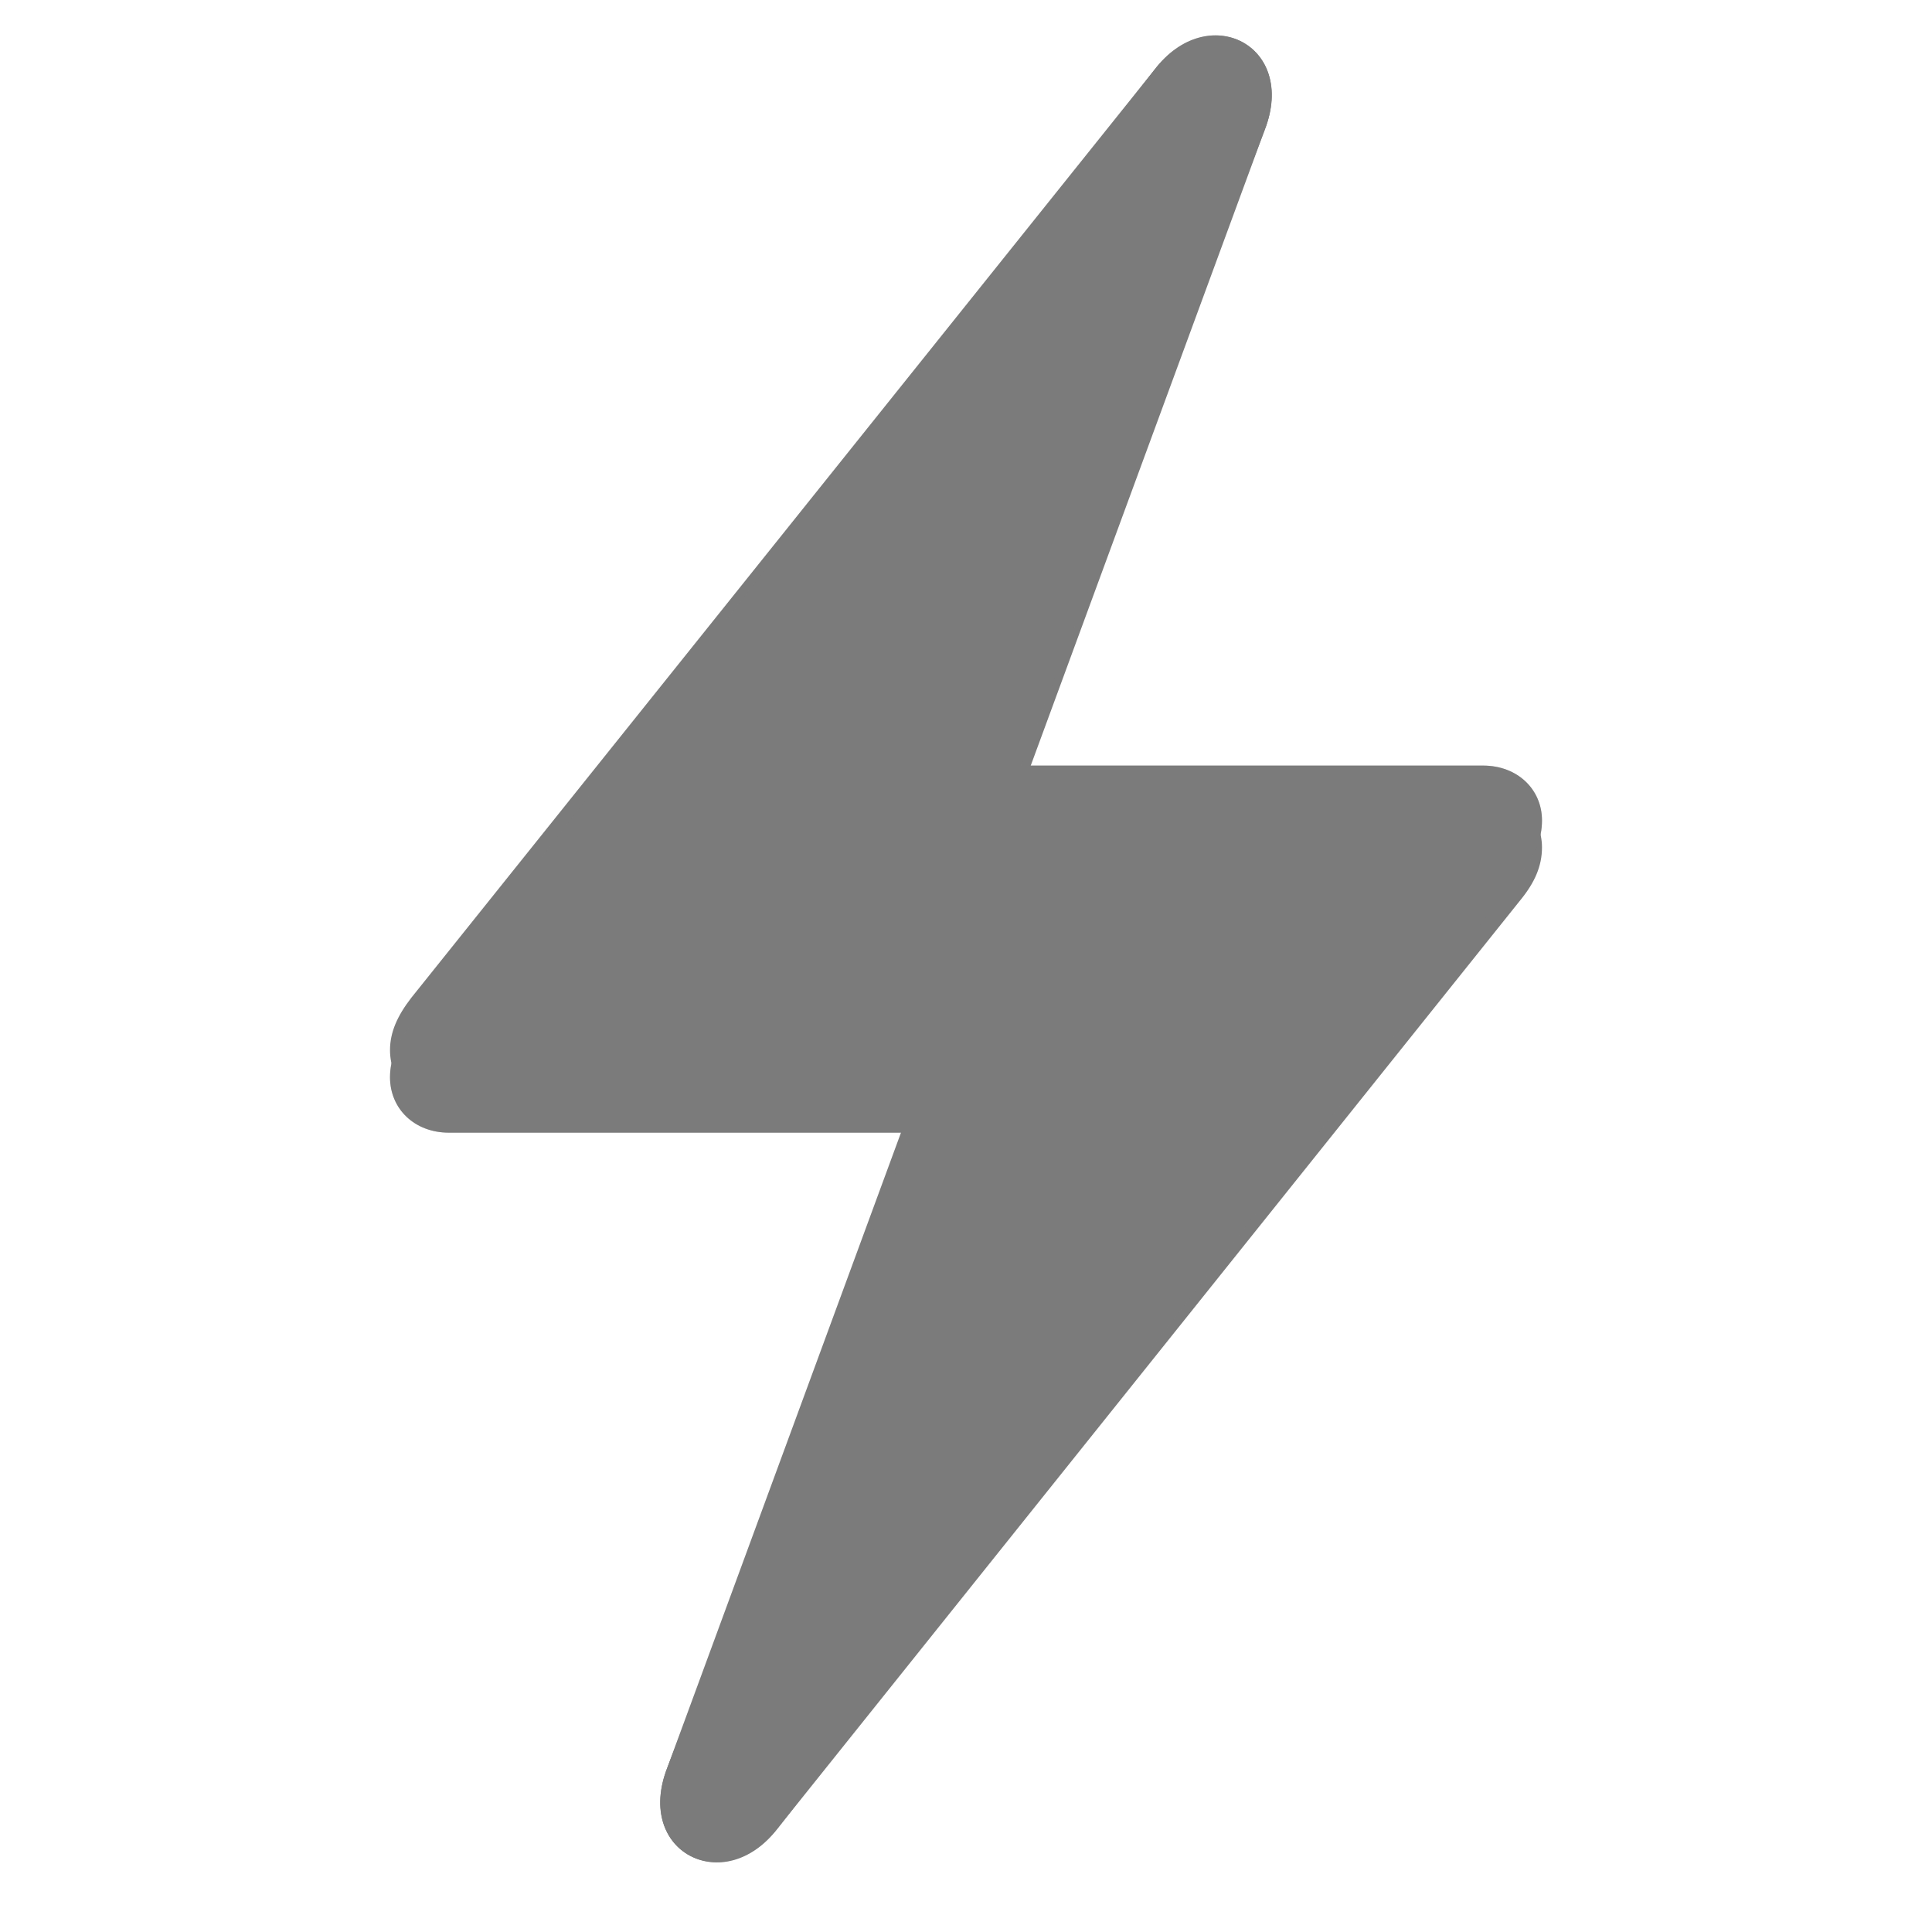
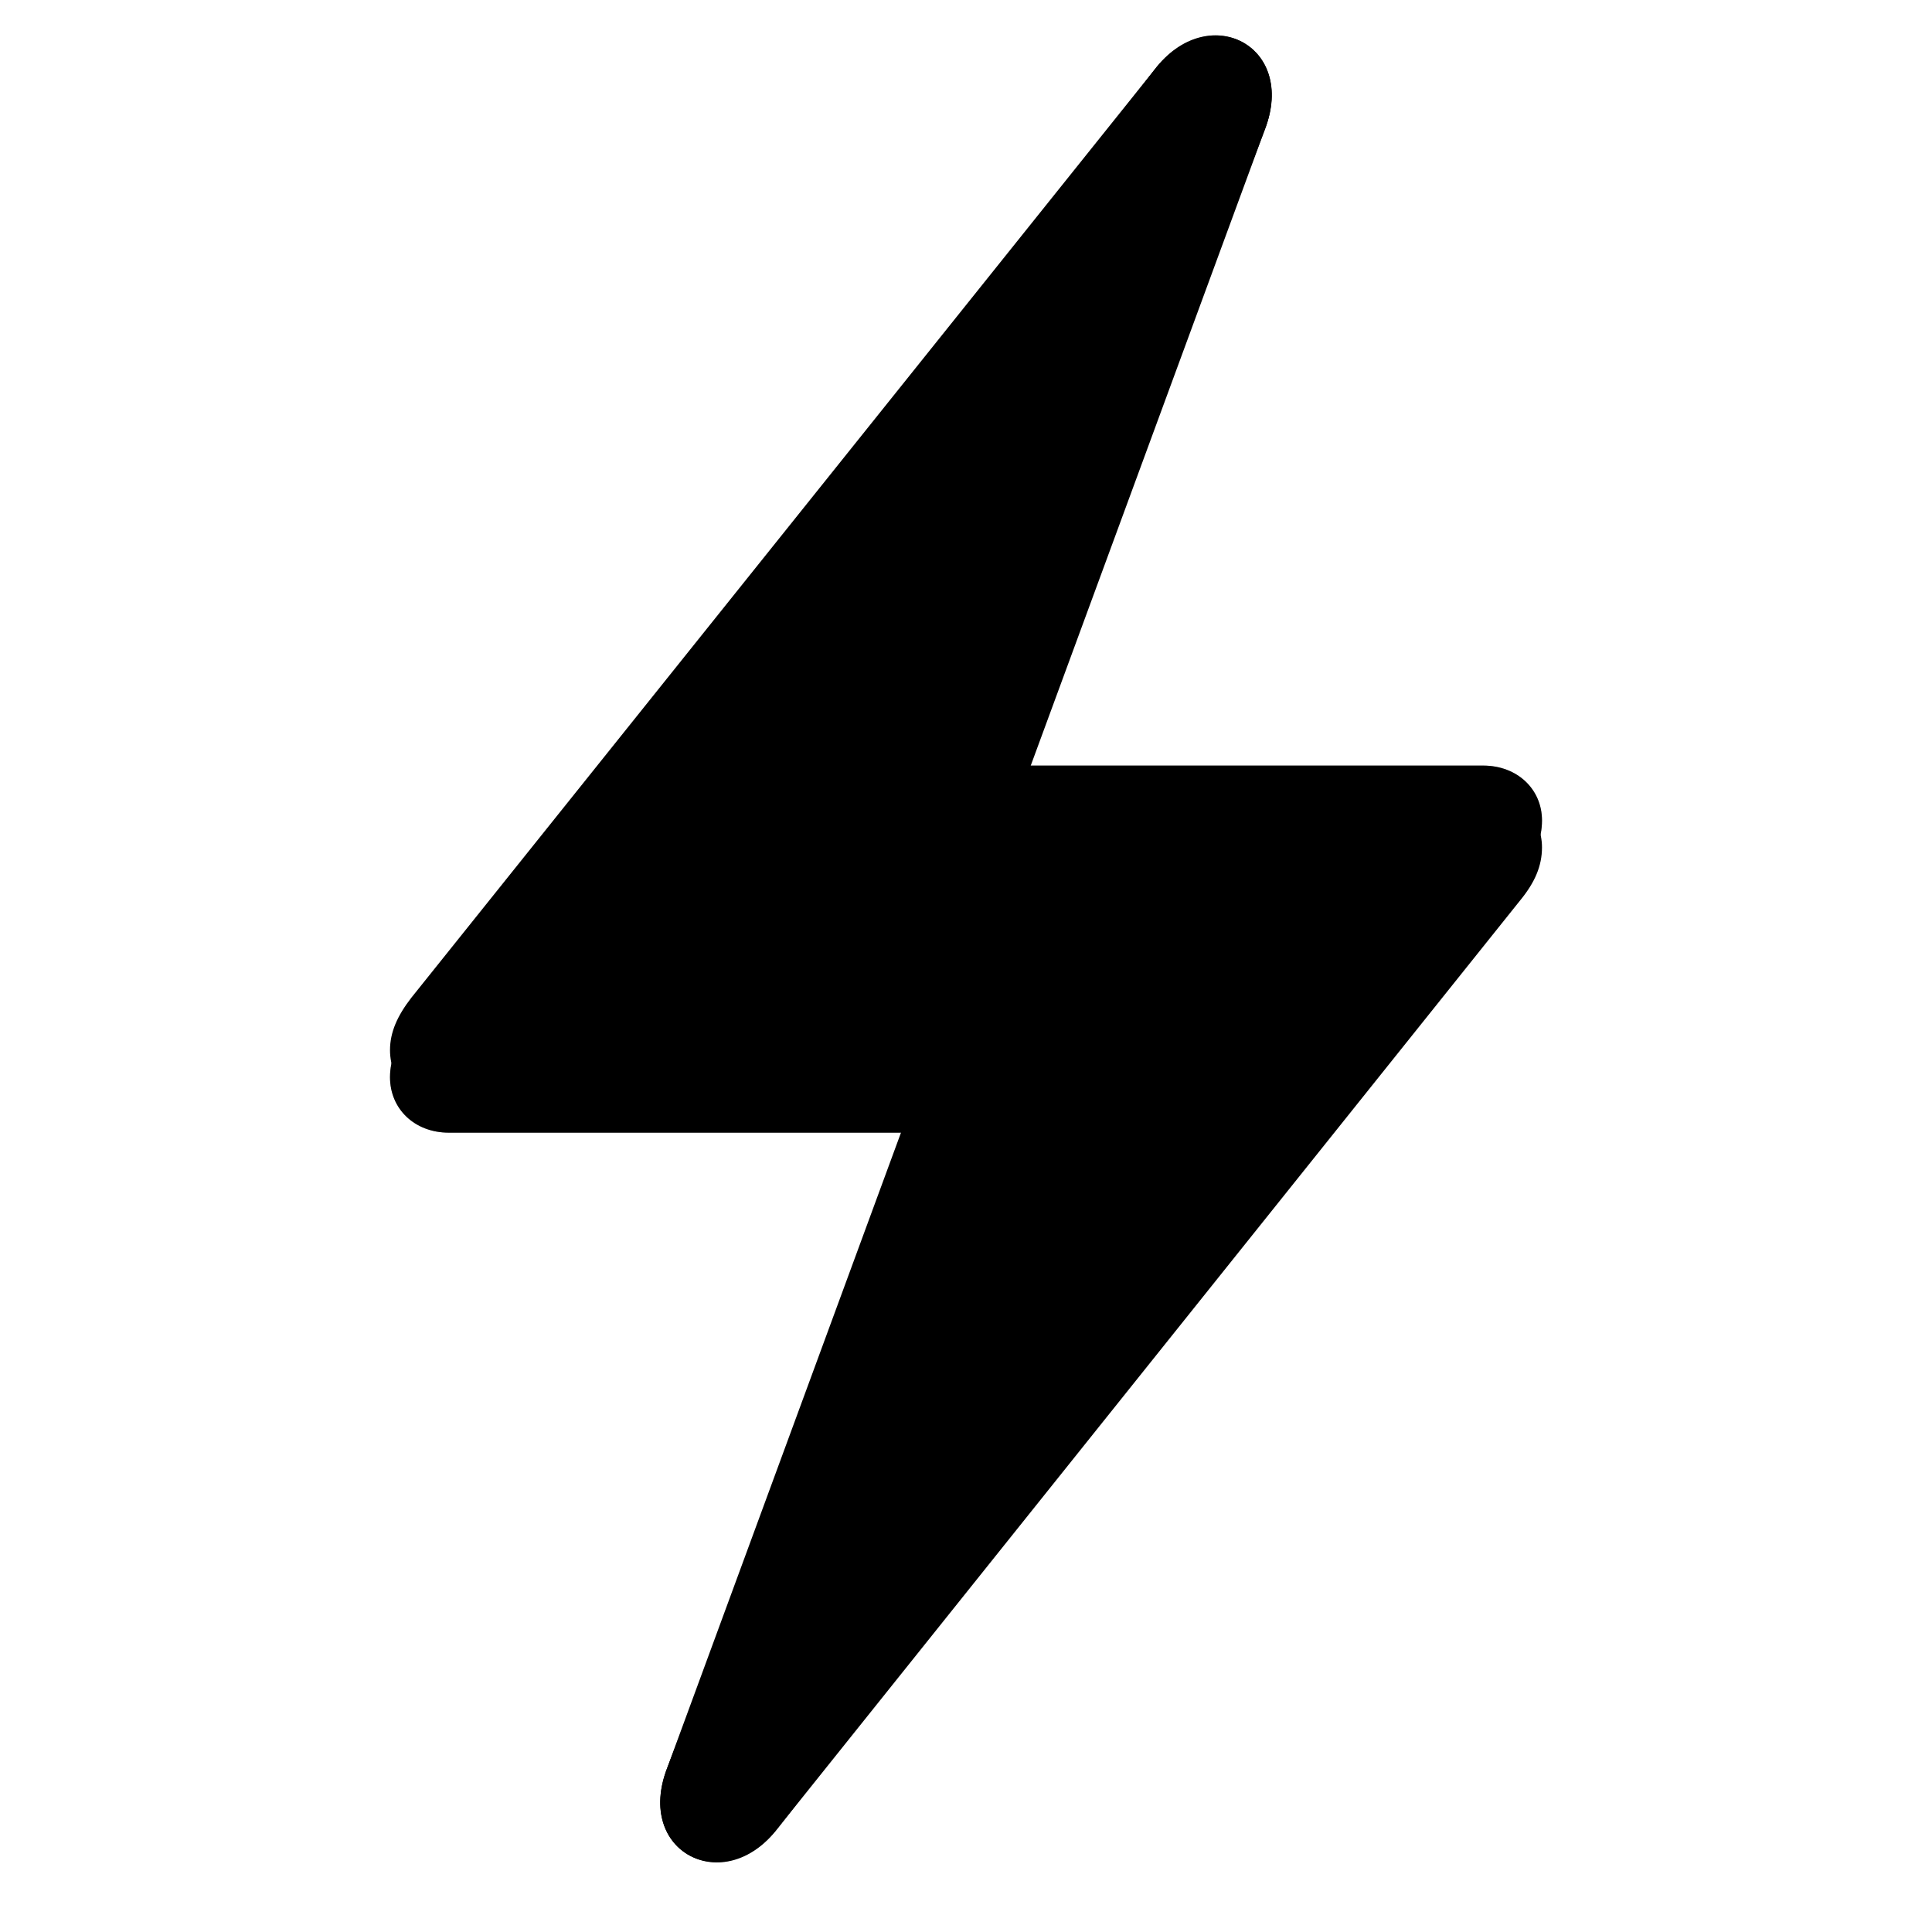
<svg xmlns="http://www.w3.org/2000/svg" width="15px" height="15px" viewBox="0 0 15 15" version="1.1">
  <g id="nature/bolt" stroke="none" stroke-width="1" fill="none" fill-rule="evenodd">
-     <g id="dark" fill="#7B7B7B" fill-rule="nonzero">
-       <path d="M6.037,14.196 L11.807,6.985 C11.915,6.852 11.972,6.725 11.972,6.579 C11.972,6.338 11.781,6.147 11.515,6.147 L7.928,6.147 L9.82,1.006 C10.068,0.352 9.388,0.003 8.963,0.542 L3.193,7.747 C3.085,7.887 3.028,8.014 3.028,8.153 C3.028,8.401 3.219,8.585 3.485,8.585 L7.072,8.585 L5.18,13.727 C4.932,14.38 5.612,14.729 6.037,14.196 Z" id="fill" />
+     <g id="dark" fill="#000000" fill-rule="nonzero">
+       <path d="M6.037,14.196 L11.807,6.985 C11.915,6.852 11.972,6.725 11.972,6.579 C11.972,6.338 11.781,6.147 11.515,6.147 L7.928,6.147 L9.82,1.006 C10.068,0.352 9.388,0.003 8.963,0.542 L3.193,7.747 C3.085,7.887 3.028,8.014 3.028,8.153 C3.028,8.401 3.219,8.585 3.485,8.585 L7.072,8.585 L5.18,13.727 C4.932,14.38 5.612,14.729 6.037,14.196 Z" id="solid" />
    </g>
-     <g id="light" transform="translate(3, 0)" fill="#7B7B7B" fill-rule="nonzero">
-       <path d="M3.037,14.196 L8.807,6.776 C8.915,6.643 8.972,6.516 8.972,6.37 C8.972,6.128 8.781,5.944 8.515,5.944 L4.928,5.944 L6.82,1.006 C7.074,0.352 6.376,-0.003 5.963,0.542 L0.193,7.957 C0.085,8.096 0.028,8.223 0.028,8.363 C0.028,8.61 0.219,8.794 0.485,8.794 L4.072,8.794 L2.18,13.727 C1.926,14.38 2.624,14.736 3.037,14.196 Z" id="fill" opacity="0.35" />
-       <path d="M3.037,14.196 L8.807,6.776 C8.915,6.643 8.972,6.516 8.972,6.37 C8.972,6.128 8.781,5.944 8.515,5.944 L4.928,5.944 L6.82,1.006 C7.074,0.352 6.376,-0.003 5.963,0.542 L0.193,7.957 C0.085,8.096 0.028,8.223 0.028,8.363 C0.028,8.61 0.219,8.794 0.485,8.794 L4.072,8.794 L2.18,13.727 C1.926,14.38 2.624,14.736 3.037,14.196 Z M3.799,11.645 L5.538,7.849 L1.615,7.849 L5.195,3.094 L3.462,6.89 L7.379,6.89 L3.799,11.645 Z" id="stroke" />
+     <g id="light" transform="translate(3, 0)" fill="#000000" fill-rule="nonzero">
+       <path d="M3.037,14.196 L8.807,6.776 C8.915,6.643 8.972,6.516 8.972,6.37 C8.972,6.128 8.781,5.944 8.515,5.944 L4.928,5.944 L6.82,1.006 C7.074,0.352 6.376,-0.003 5.963,0.542 L0.193,7.957 C0.085,8.096 0.028,8.223 0.028,8.363 C0.028,8.61 0.219,8.794 0.485,8.794 L4.072,8.794 L2.18,13.727 C1.926,14.38 2.624,14.736 3.037,14.196 Z" id="translucent" opacity="0.35" />
+       <path d="M3.037,14.196 L8.807,6.776 C8.915,6.643 8.972,6.516 8.972,6.37 C8.972,6.128 8.781,5.944 8.515,5.944 L4.928,5.944 L6.82,1.006 C7.074,0.352 6.376,-0.003 5.963,0.542 L0.193,7.957 C0.085,8.096 0.028,8.223 0.028,8.363 C0.028,8.61 0.219,8.794 0.485,8.794 L4.072,8.794 L2.18,13.727 C1.926,14.38 2.624,14.736 3.037,14.196 Z M3.799,11.645 L5.538,7.849 L1.615,7.849 L5.195,3.094 L3.462,6.89 L7.379,6.89 L3.799,11.645 Z" id="solid" />
    </g>
  </g>
</svg>
